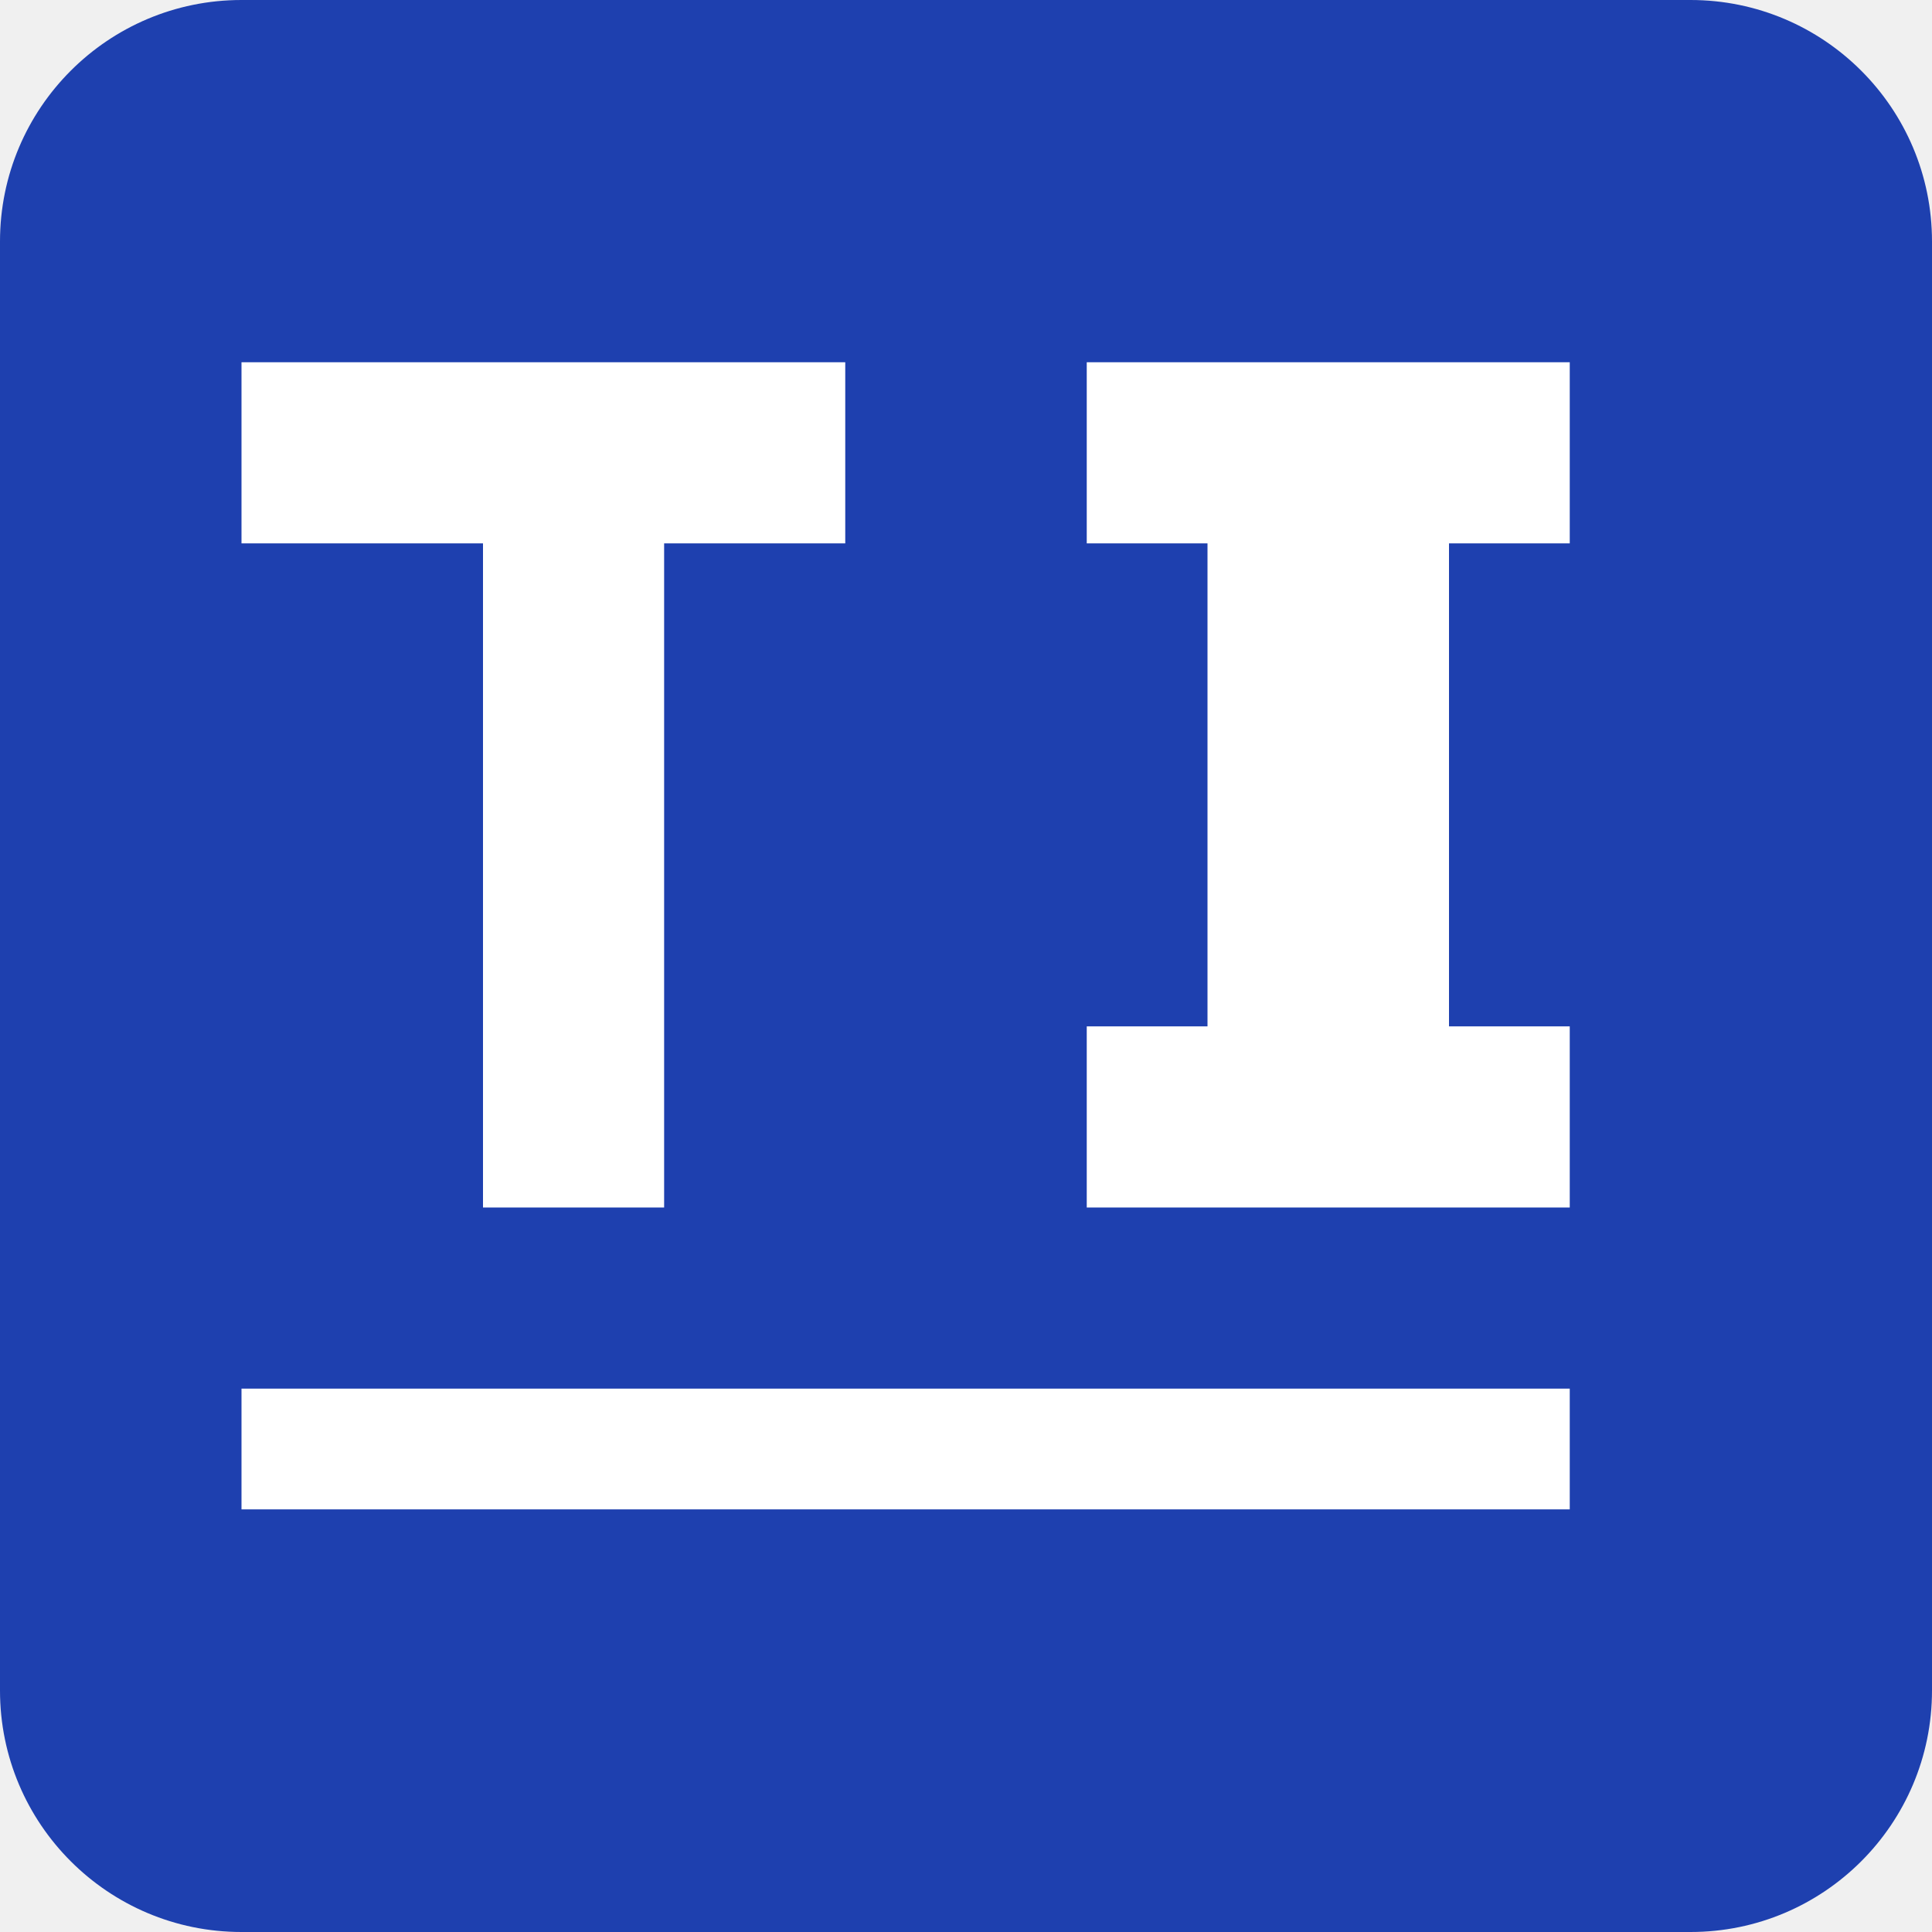
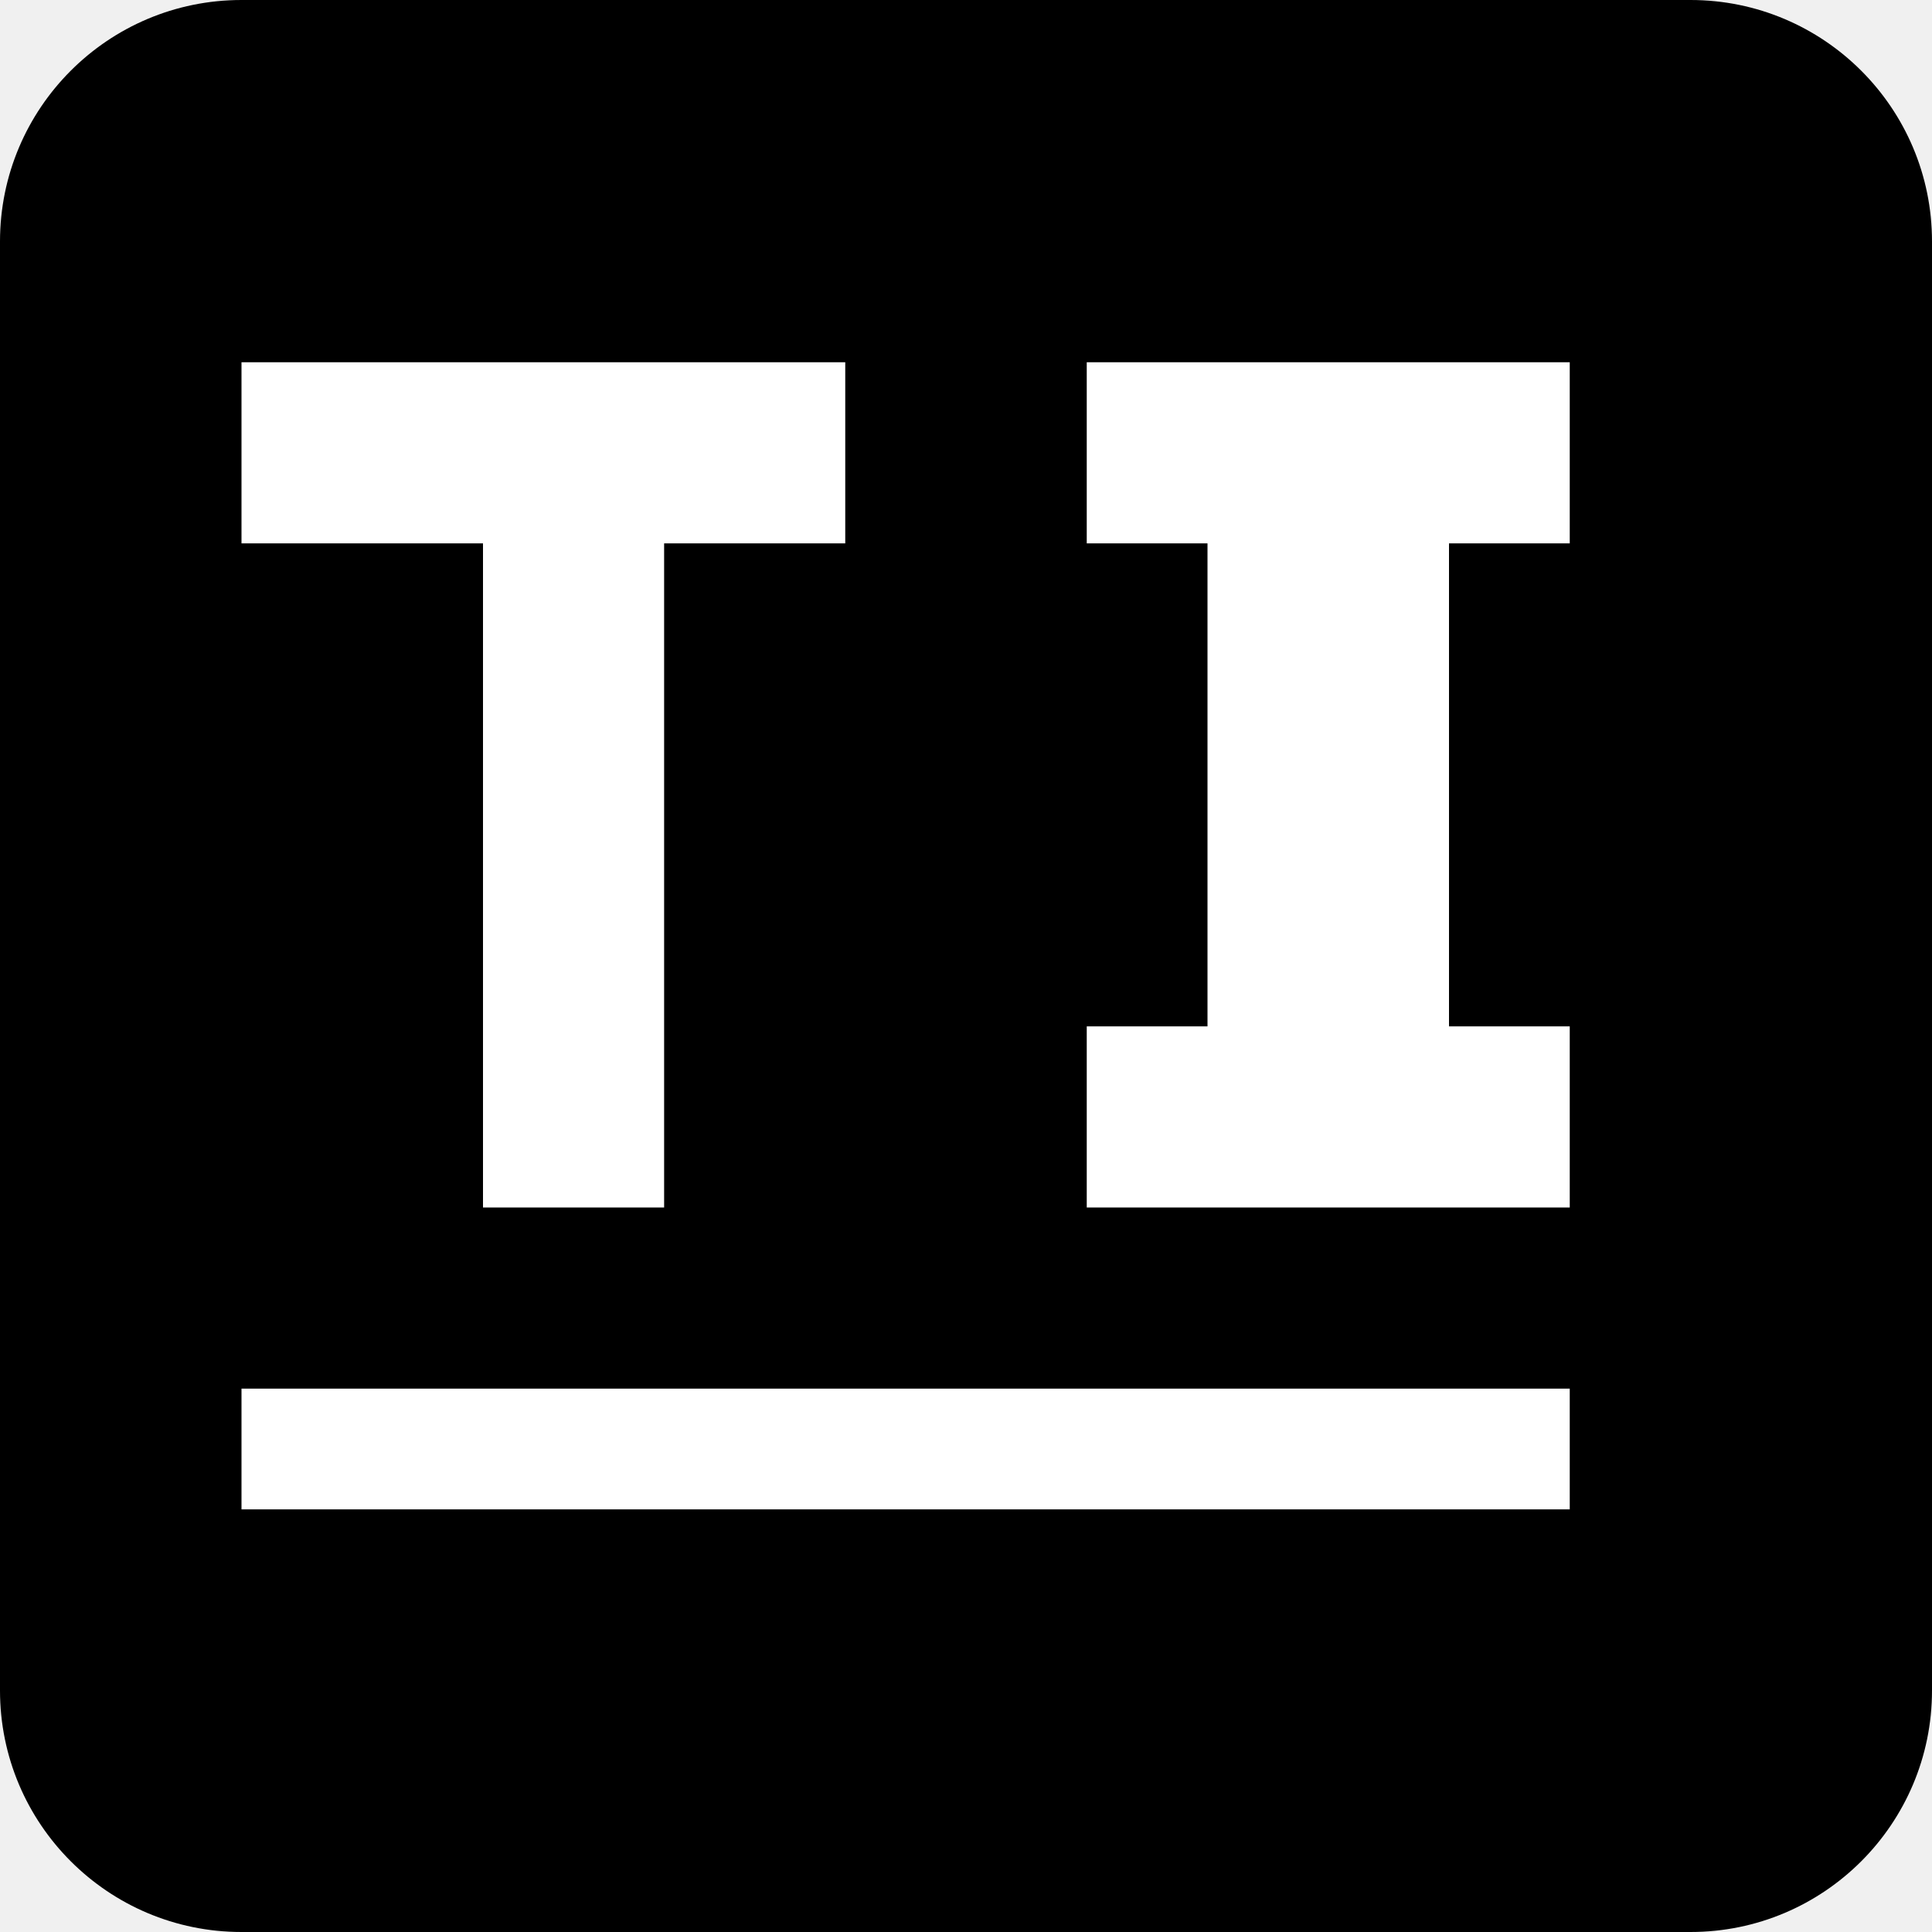
<svg xmlns="http://www.w3.org/2000/svg" width="16" height="16" viewBox="0 0 16 16">
-   <rect width="16" height="16" fill="#1e40af" rx="2" />
+   <rect width="16" height="16" fill="#000000" rx="2" />
  <path d="M 2 3 L 7 3 L 7 4.5 L 5.5 4.5 L 5.5 10 L 4 10 L 4 4.5 L 2 4.5 Z" fill="white" />
  <path d="M 9 3 L 13 3 L 13 4.5 L 12 4.5 L 12 8.5 L 13 8.5 L 13 10 L 9 10 L 9 8.5 L 10 8.5 L 10 4.5 L 9 4.5 Z" fill="white" />
  <line x1="2" y1="12" x2="13" y2="12" stroke="white" stroke-width="1" />
</svg>
